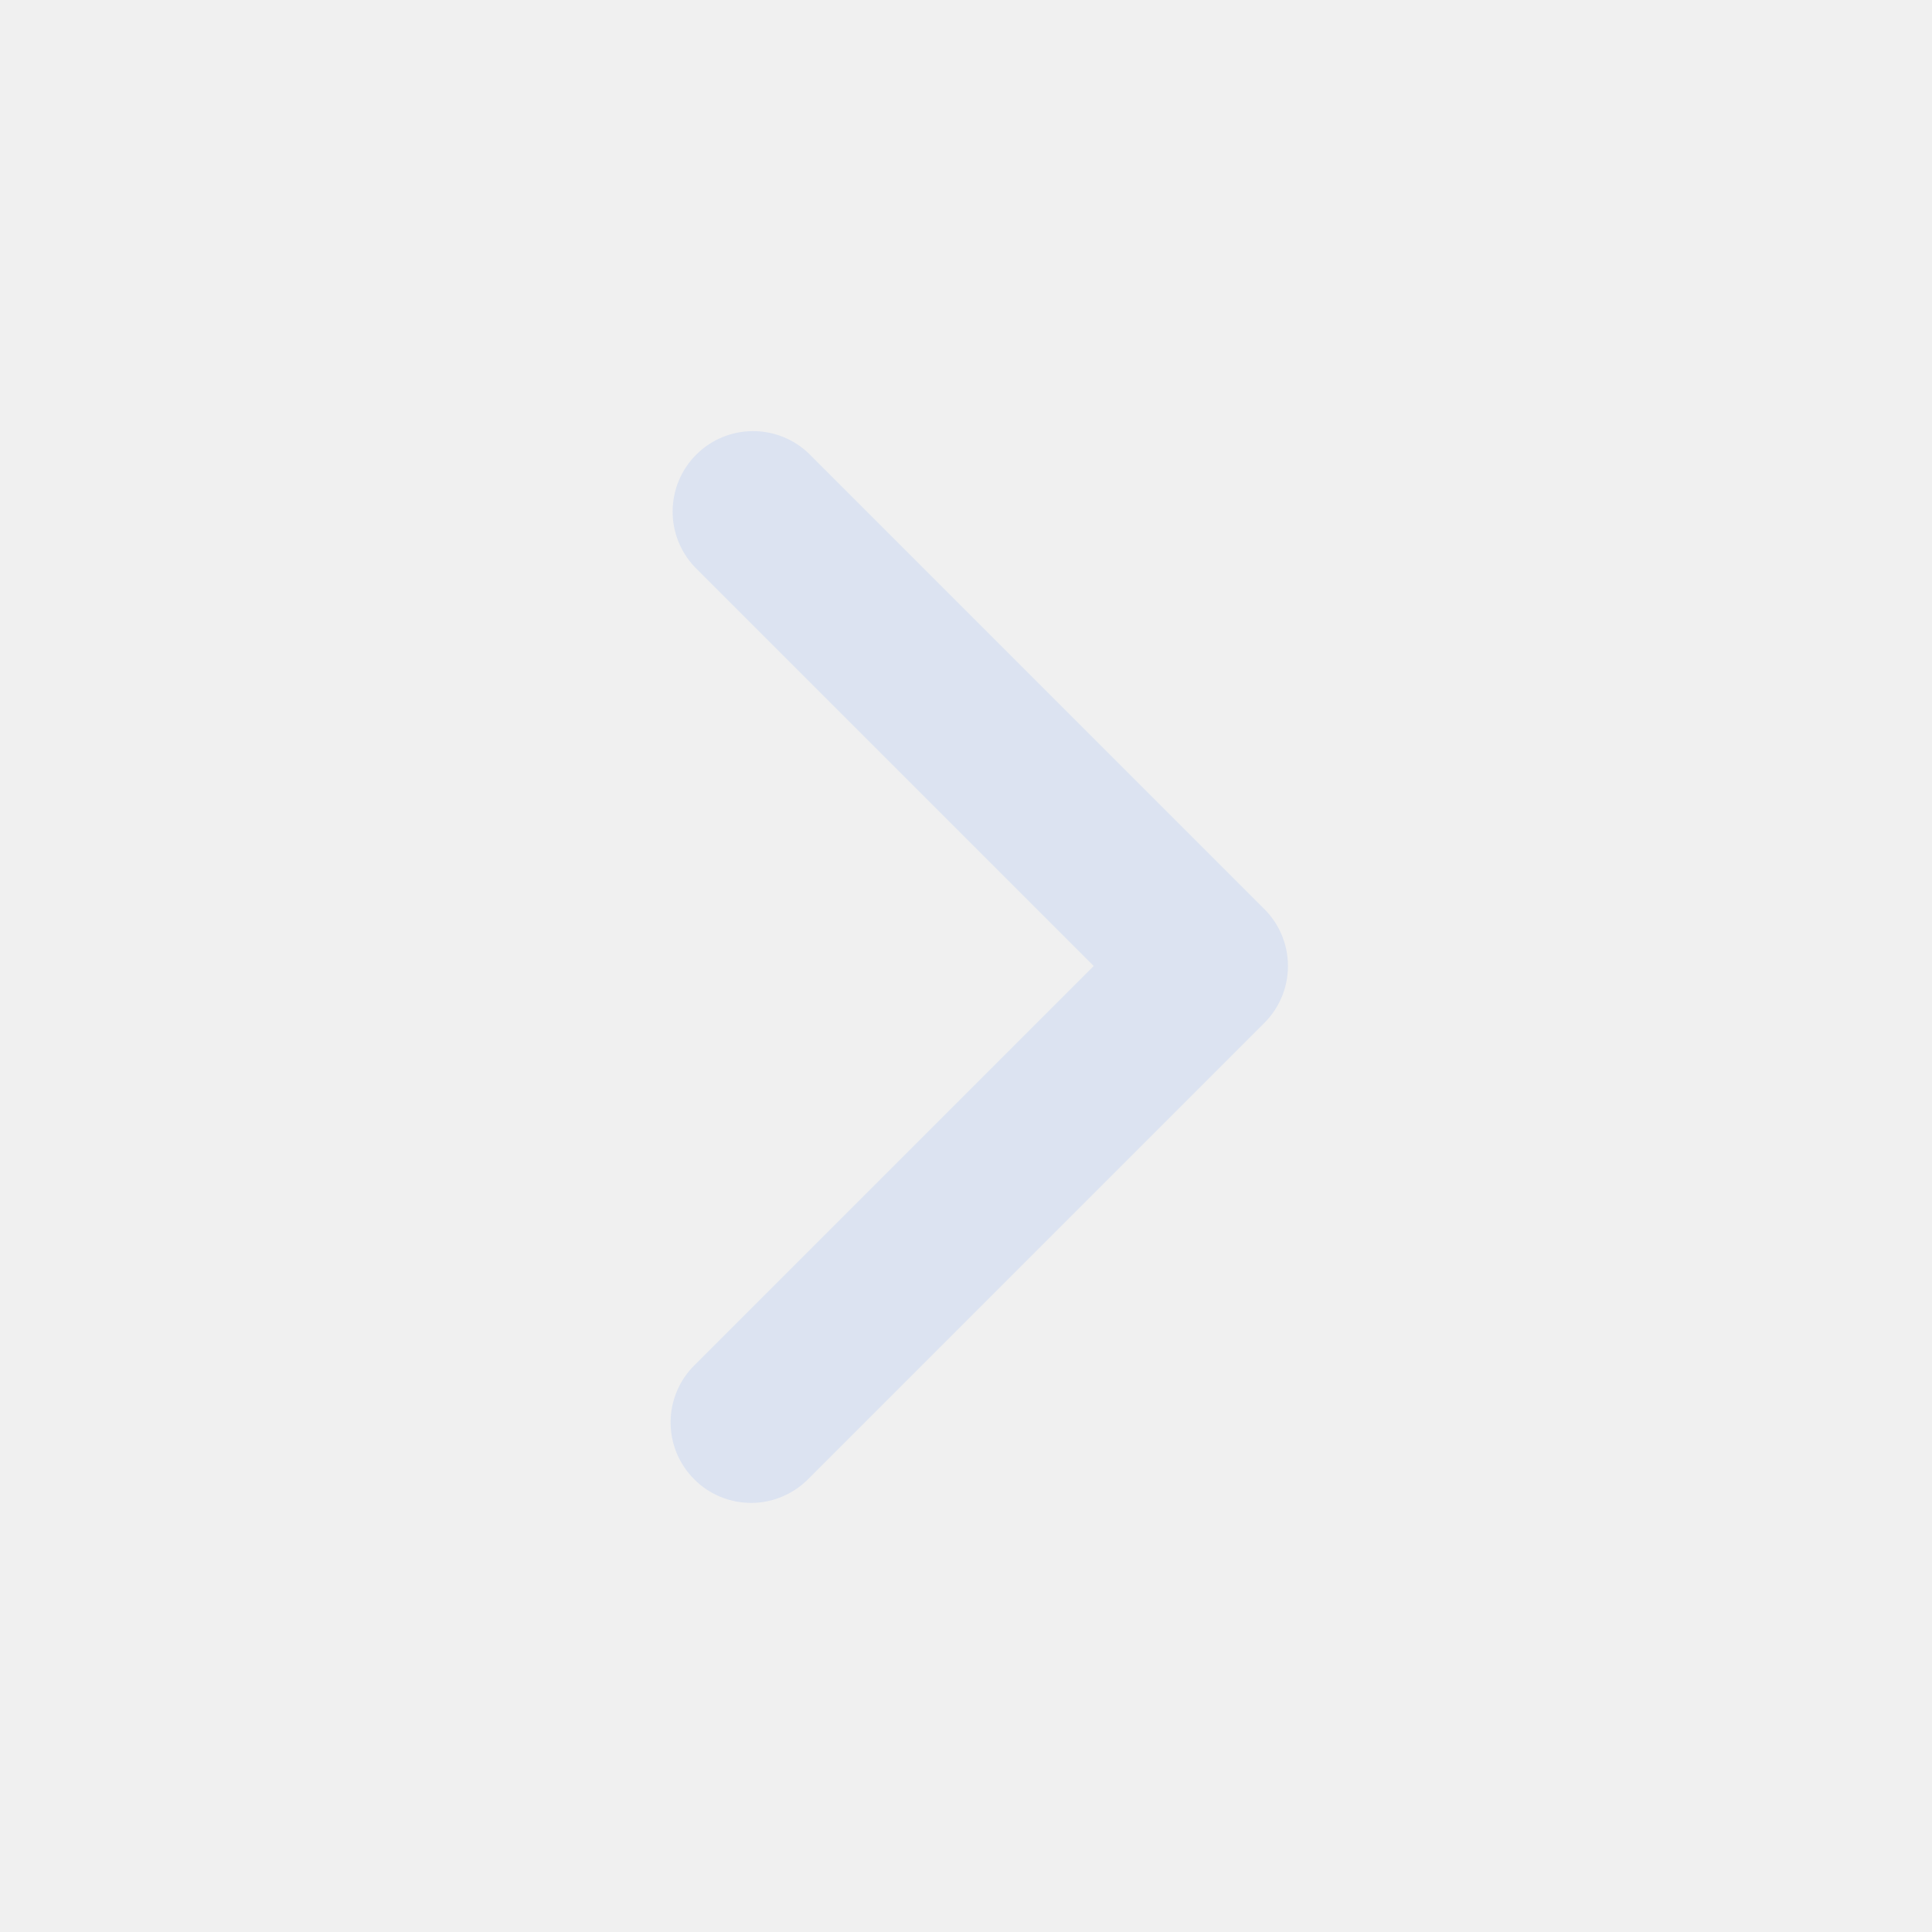
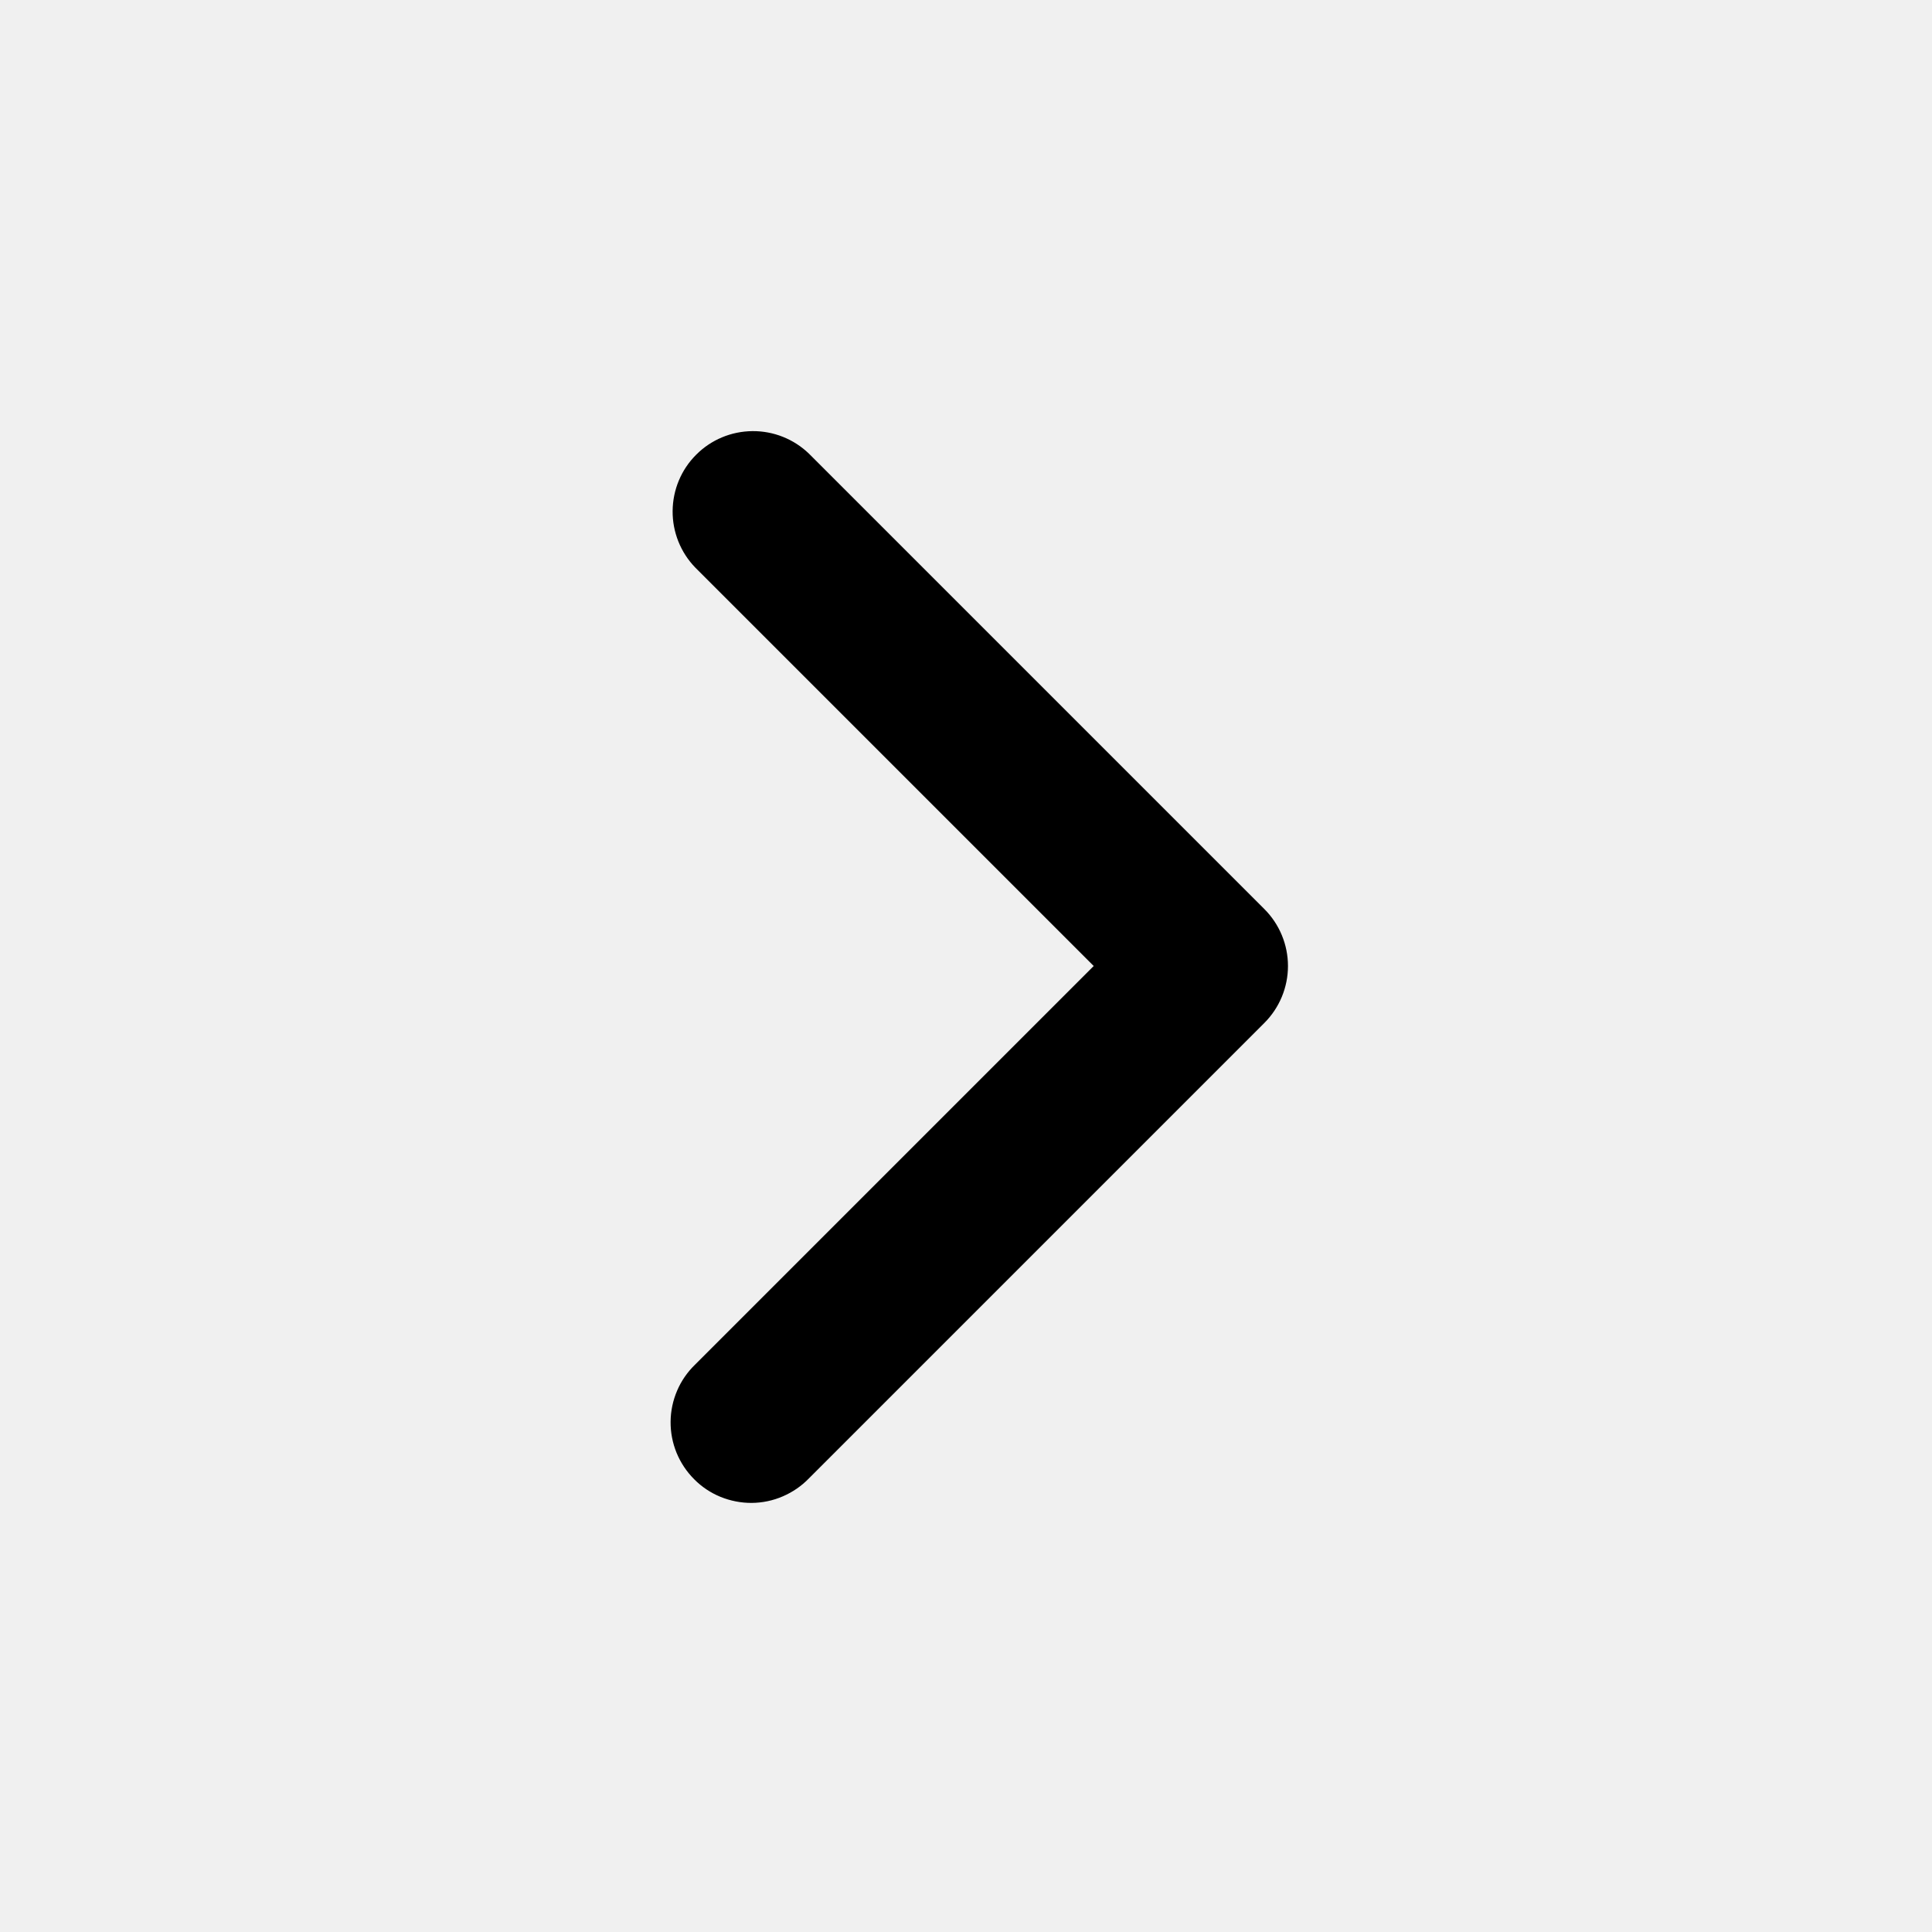
<svg xmlns="http://www.w3.org/2000/svg" width="20" height="20" viewBox="0 0 20 20" fill="none">
  <g clip-path="url(#clip0_632_9310)">
-     <path fill-rule="evenodd" clip-rule="evenodd" d="M13.089 9.411C13.245 9.567 13.333 9.779 13.333 10C13.333 10.221 13.245 10.433 13.089 10.589L8.375 15.303C8.298 15.383 8.206 15.446 8.104 15.49C8.003 15.534 7.893 15.557 7.783 15.558C7.672 15.559 7.562 15.537 7.46 15.496C7.357 15.454 7.264 15.392 7.186 15.313C7.108 15.235 7.046 15.142 7.004 15.04C6.962 14.937 6.941 14.828 6.942 14.717C6.943 14.606 6.966 14.497 7.01 14.395C7.053 14.294 7.117 14.202 7.197 14.125L11.322 10L7.197 5.875C7.045 5.718 6.961 5.507 6.963 5.289C6.965 5.07 7.052 4.861 7.207 4.707C7.361 4.552 7.57 4.465 7.789 4.463C8.007 4.461 8.218 4.545 8.375 4.697L13.089 9.411Z" fill="#DCE3F1" />
+     <path fill-rule="evenodd" clip-rule="evenodd" d="M13.089 9.411C13.245 9.567 13.333 9.779 13.333 10C13.333 10.221 13.245 10.433 13.089 10.589L8.375 15.303C8.298 15.383 8.206 15.446 8.104 15.49C8.003 15.534 7.893 15.557 7.783 15.558C7.672 15.559 7.562 15.537 7.46 15.496C7.357 15.454 7.264 15.392 7.186 15.313C7.108 15.235 7.046 15.142 7.004 15.04C6.962 14.937 6.941 14.828 6.942 14.717C6.943 14.606 6.966 14.497 7.01 14.395C7.053 14.294 7.117 14.202 7.197 14.125L11.322 10L7.197 5.875C7.045 5.718 6.961 5.507 6.963 5.289C6.965 5.07 7.052 4.861 7.207 4.707C7.361 4.552 7.57 4.465 7.789 4.463C8.007 4.461 8.218 4.545 8.375 4.697L13.089 9.411Z" fill="#000" />
  </g>
  <defs>
    <clipPath id="clip0_632_9310">
      <rect width="20" height="20" fill="white" transform="translate(0 20) rotate(-90)" />
    </clipPath>
  </defs>
</svg>
